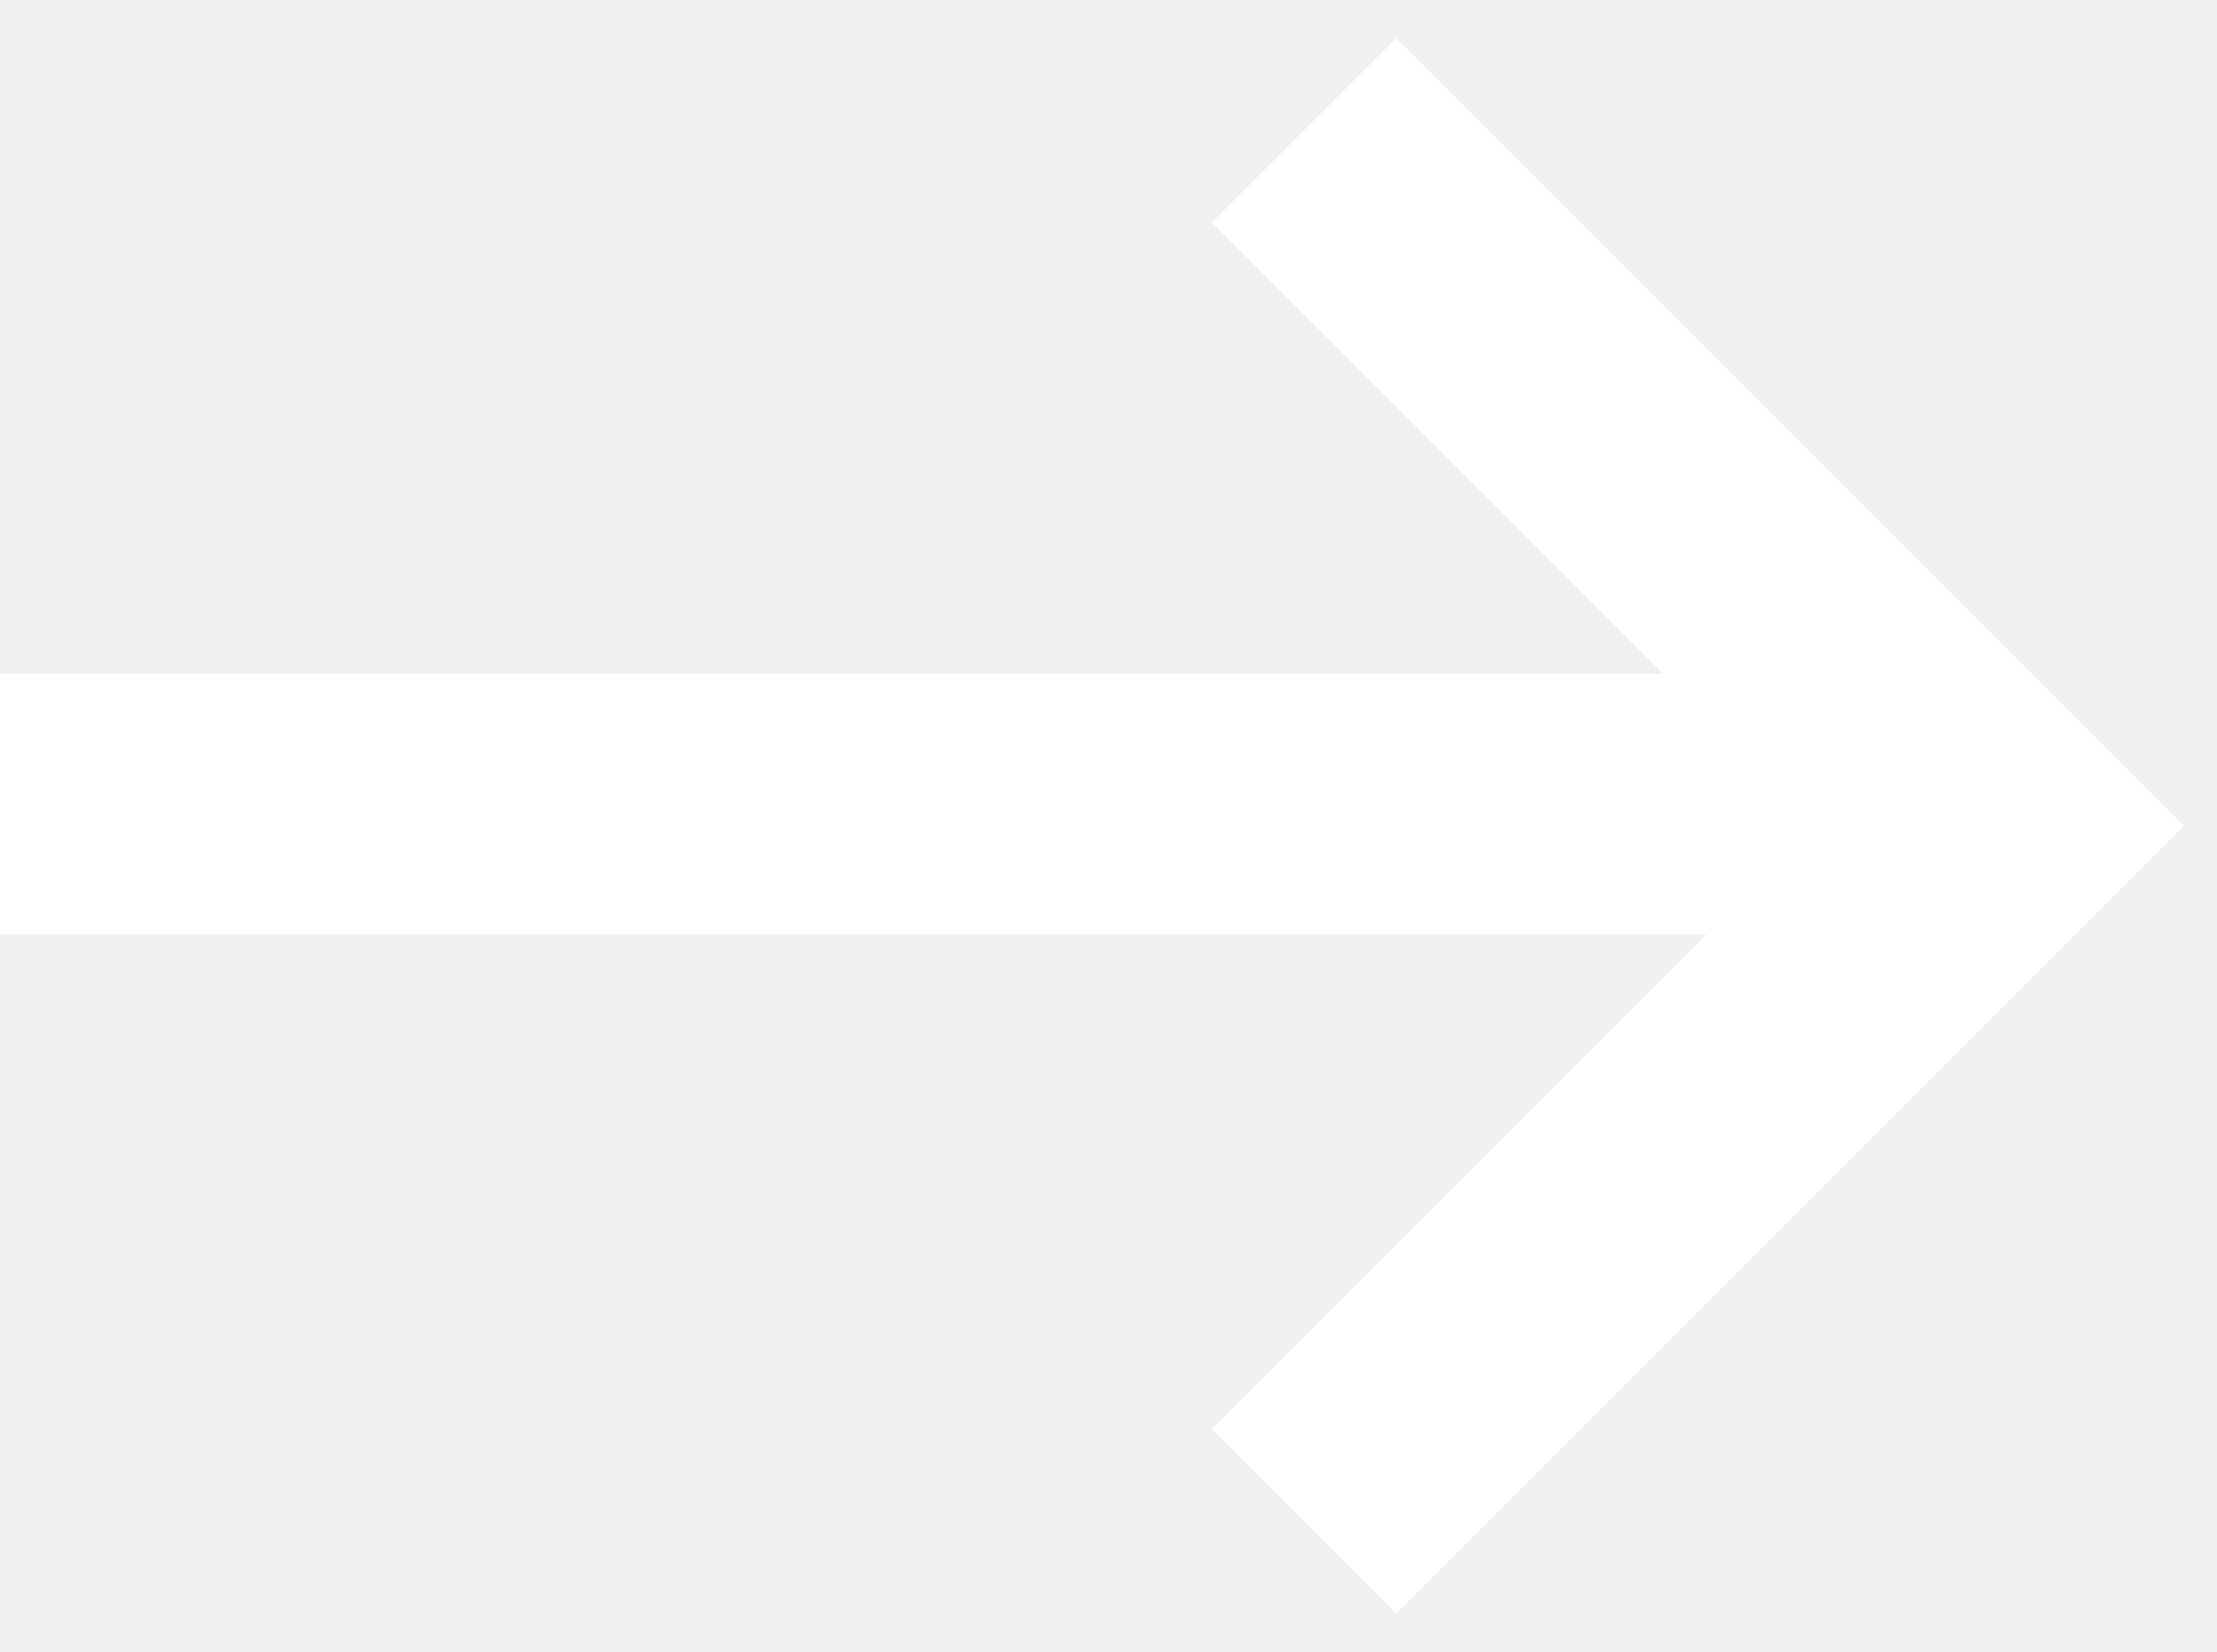
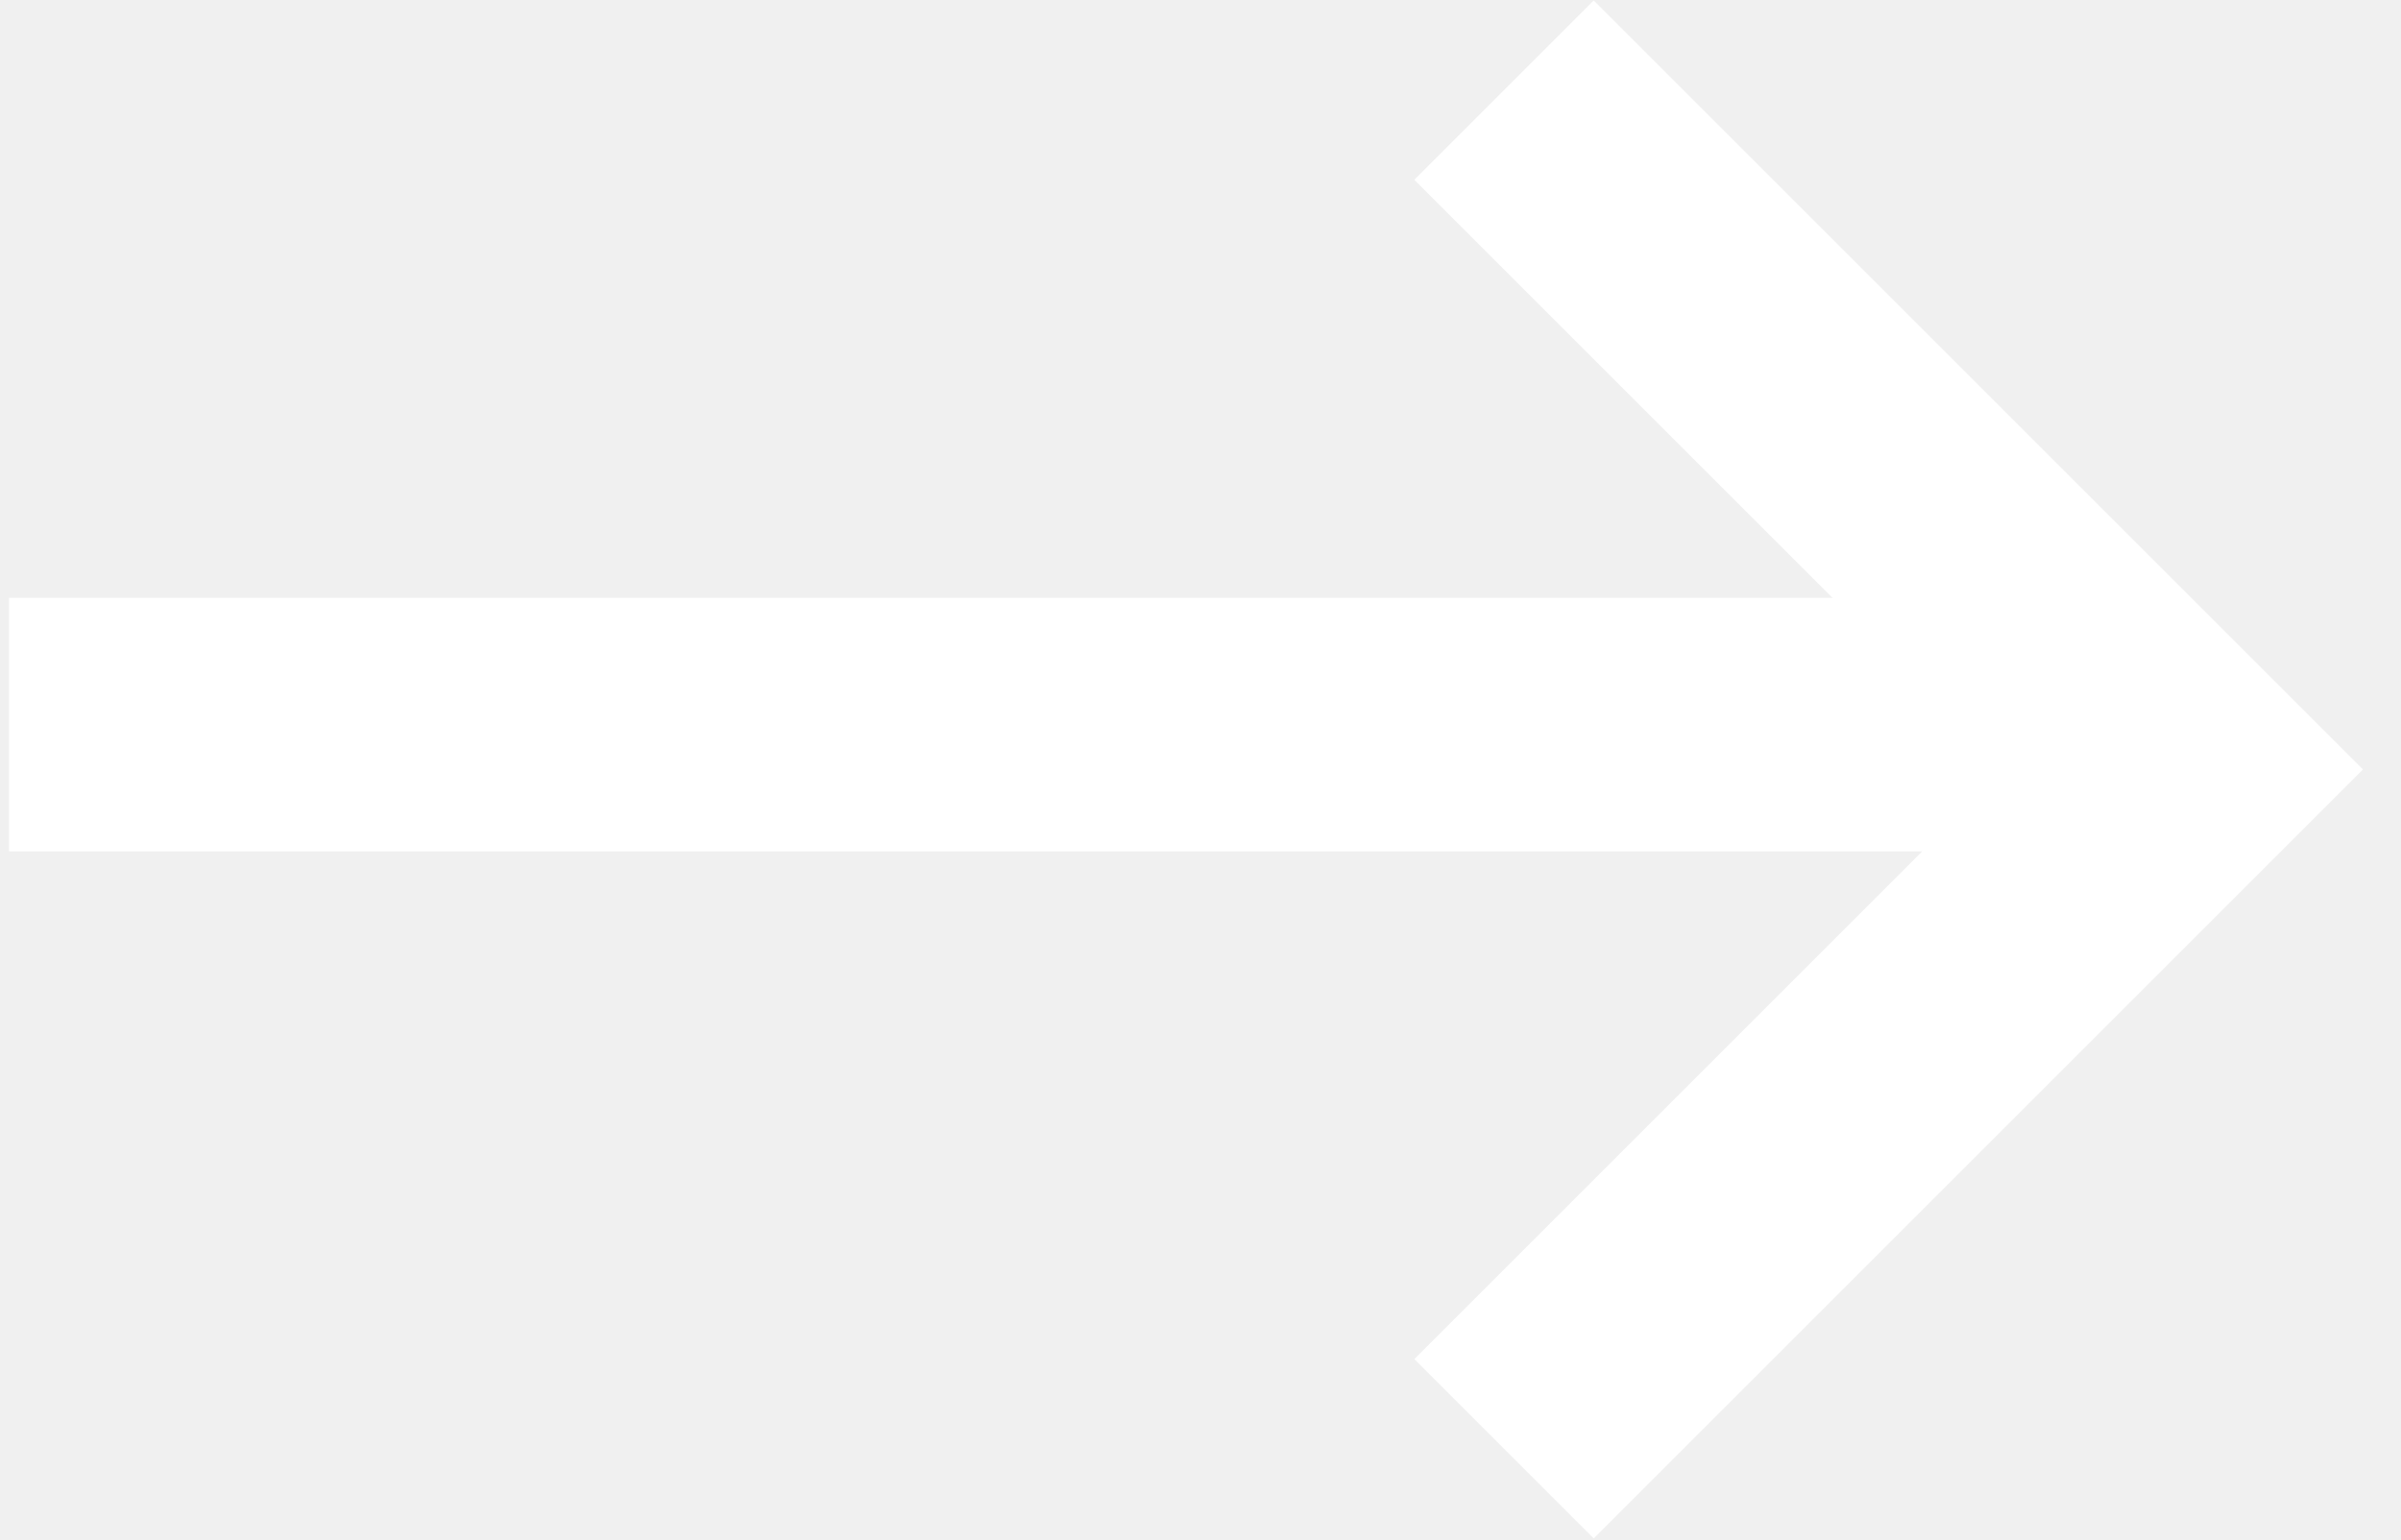
- <svg xmlns="http://www.w3.org/2000/svg" width="51" height="38" viewBox="0 0 51 38">
-   <g stroke="#FFF" stroke-width="6" fill="none" fill-rule="evenodd">
-     <path d="M30 3l16 16-16 16" />
-     <path d="M42 18.5H3" stroke-linecap="square" />
+ <svg xmlns="http://www.w3.org/2000/svg" width="53" height="34" viewBox="0 0 53 34">
+   <g fill="#FFF" fill-rule="nonzero">
+     <path d="M46.49 13.2v5.6H.2v-5.6z" />
+     <path d="M44.24 16.99L31.22 3.97 35.18.01l16.98 16.98-16.98 16.98-3.96-3.96z" />
  </g>
</svg>
